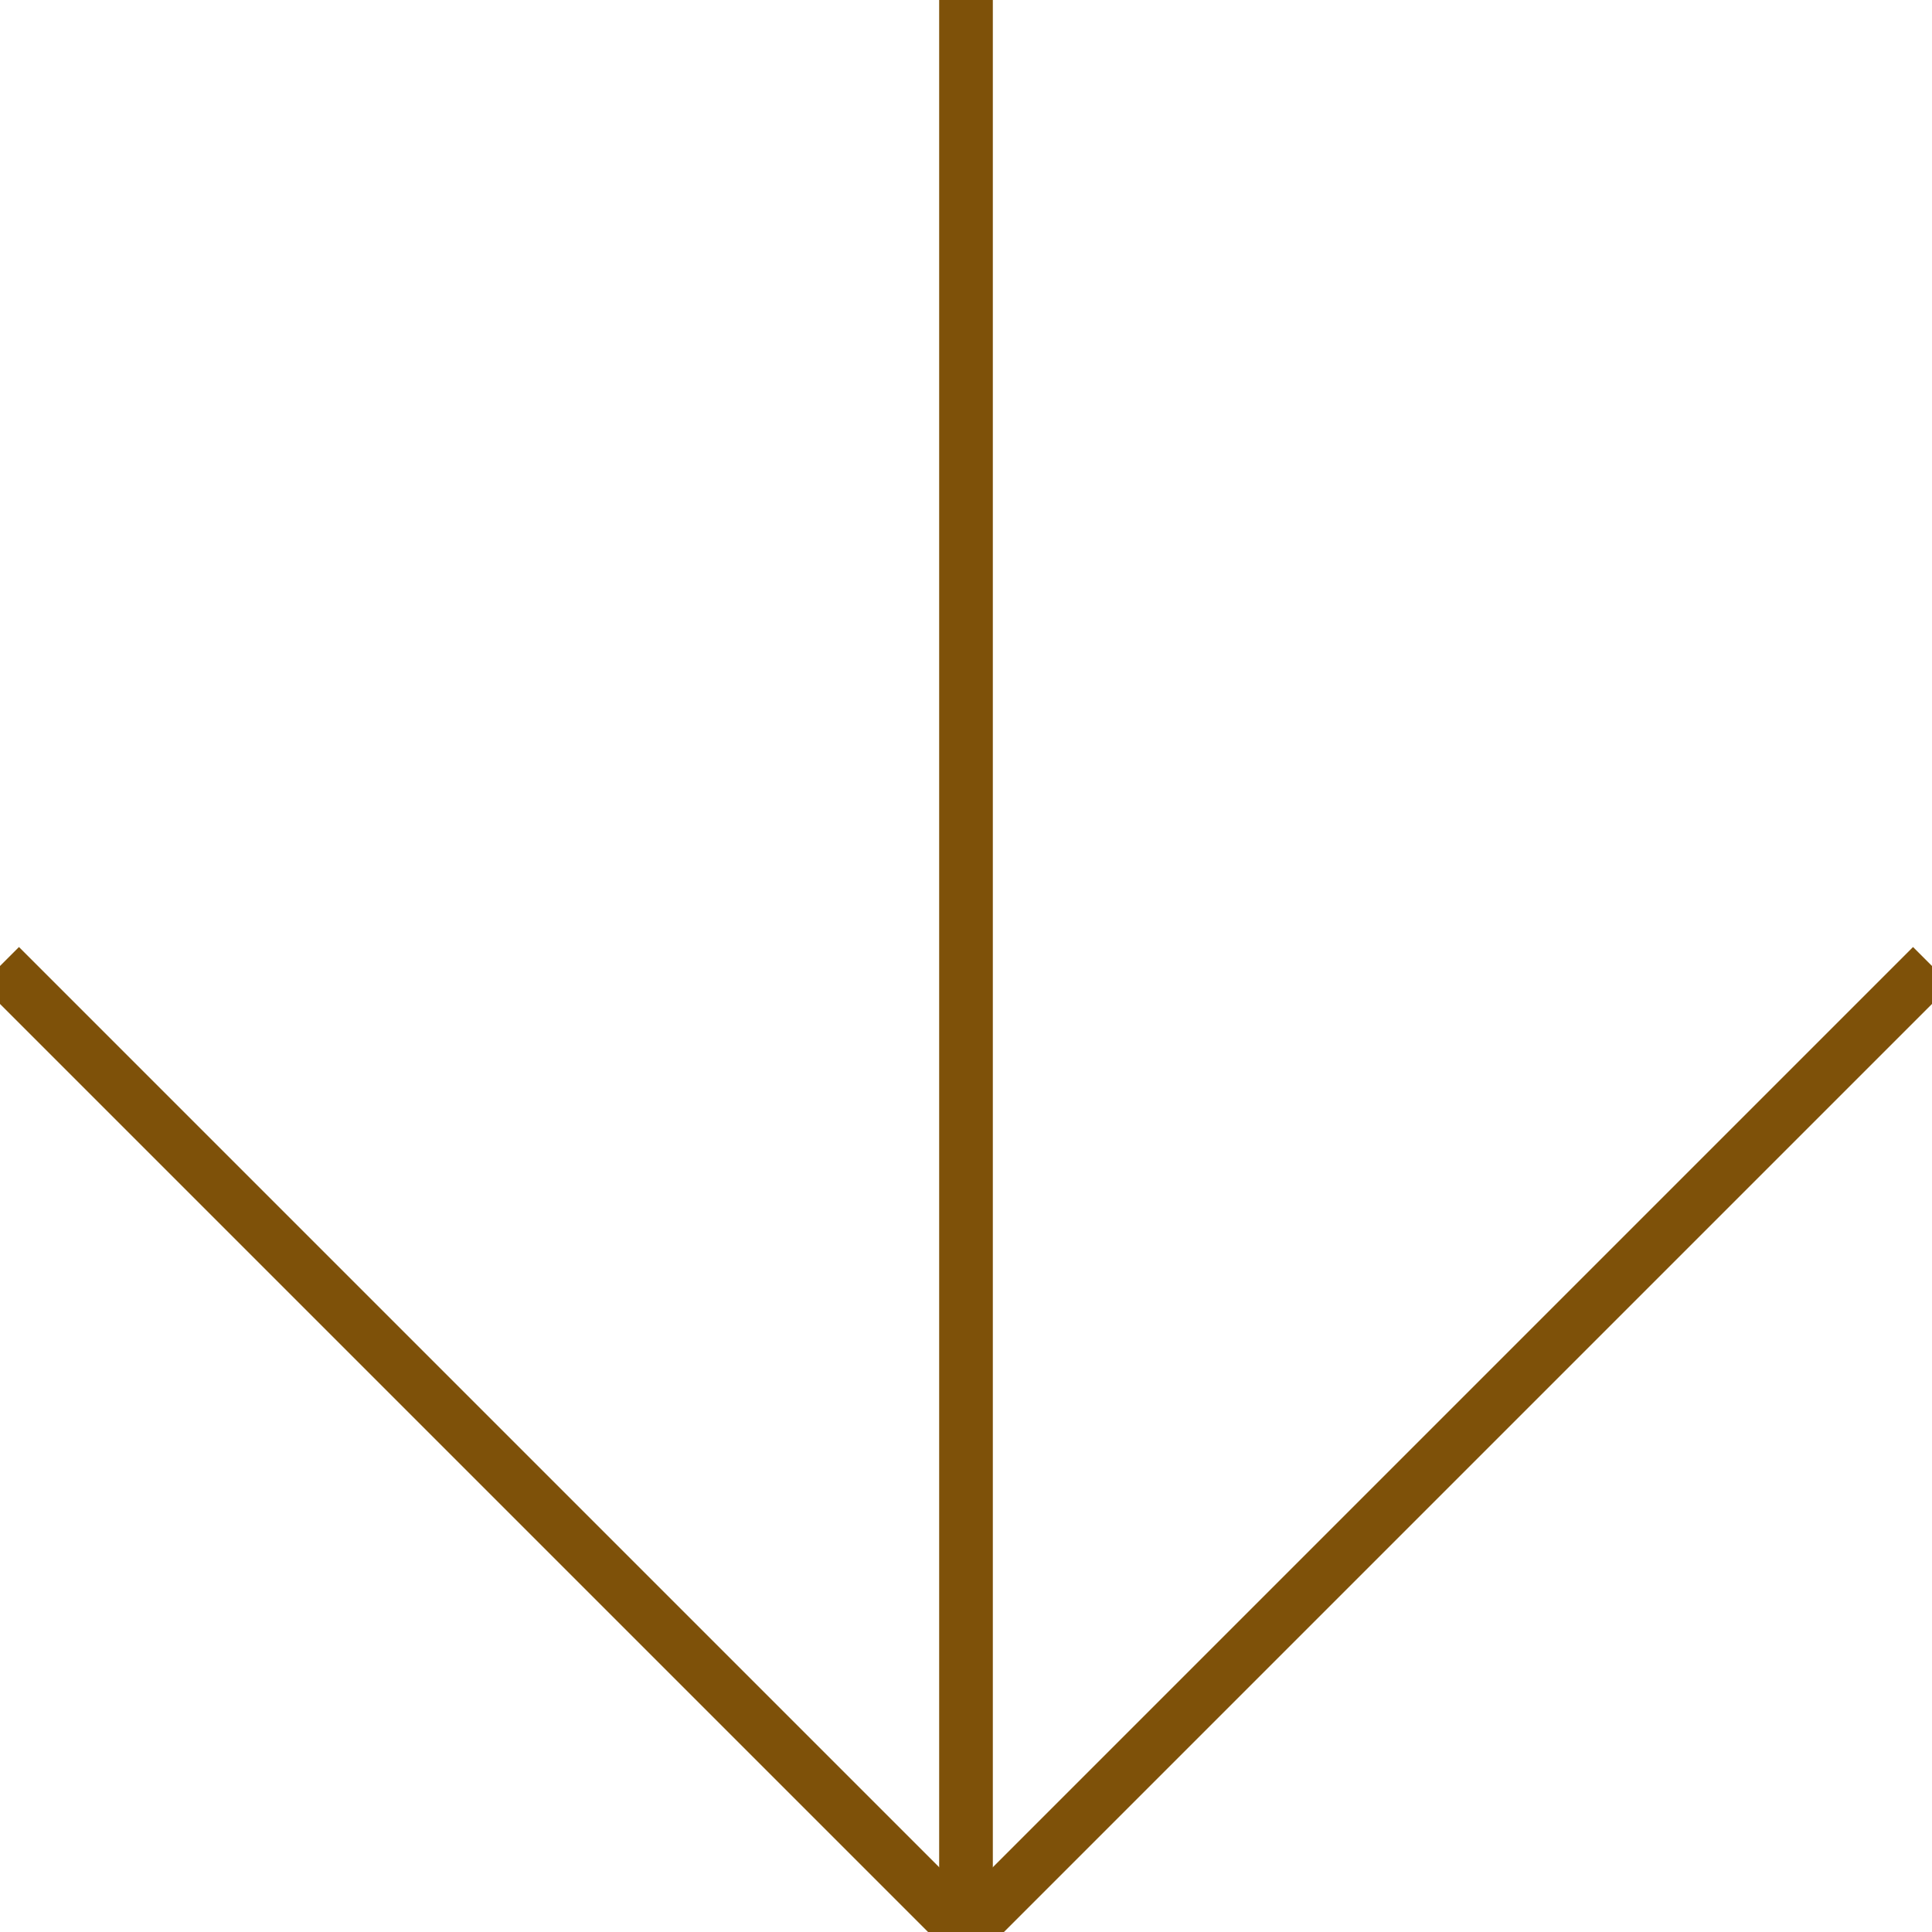
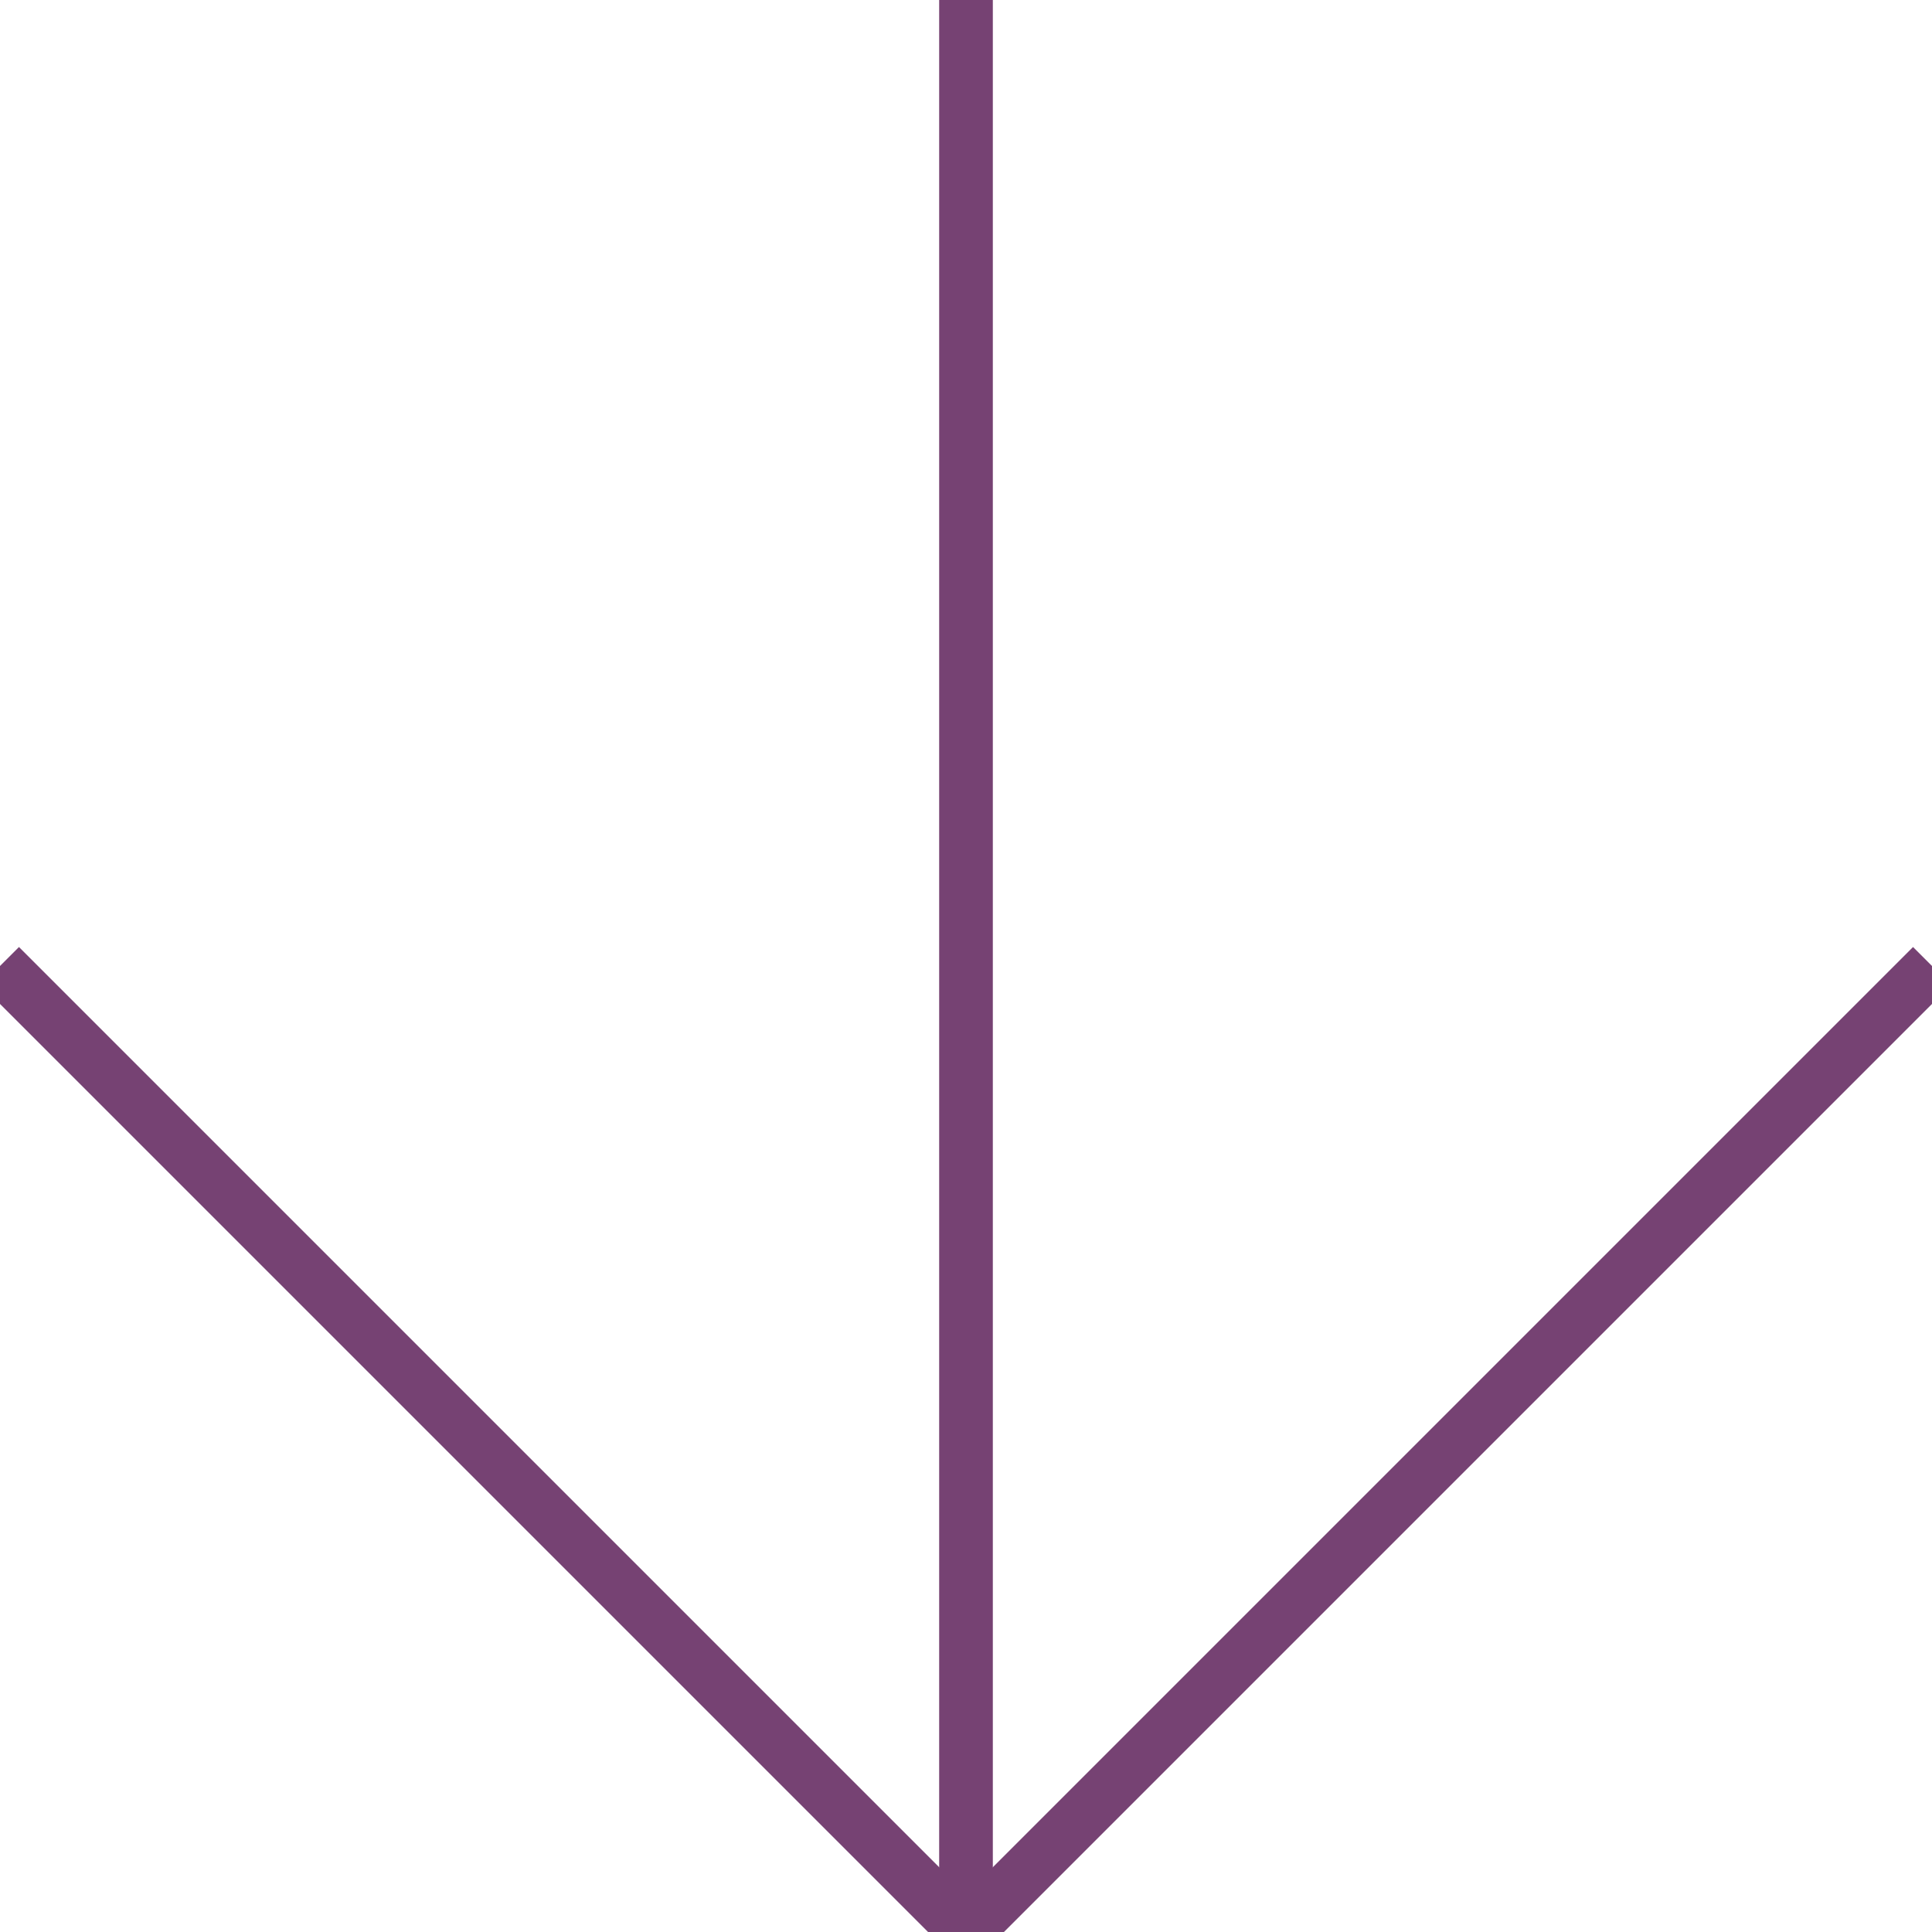
<svg xmlns="http://www.w3.org/2000/svg" width="36px" height="36px" viewBox="0 0 36 36" zoomAndPan="disable" preserveAspectRatio="none">
-   <style type="text/css"> line { stroke: #7E5109; stroke-width: 1; } </style>
+   <style type="text/css"> line { stroke: #764273; stroke-width: 1; } </style>
  <line x1="0" y1="18" x2="18" y2="36" />
  <line x1="36" y1="18" x2="18" y2="36" />
  <line x1="18" y1="36" x2="18" y2="0" />
</svg>
